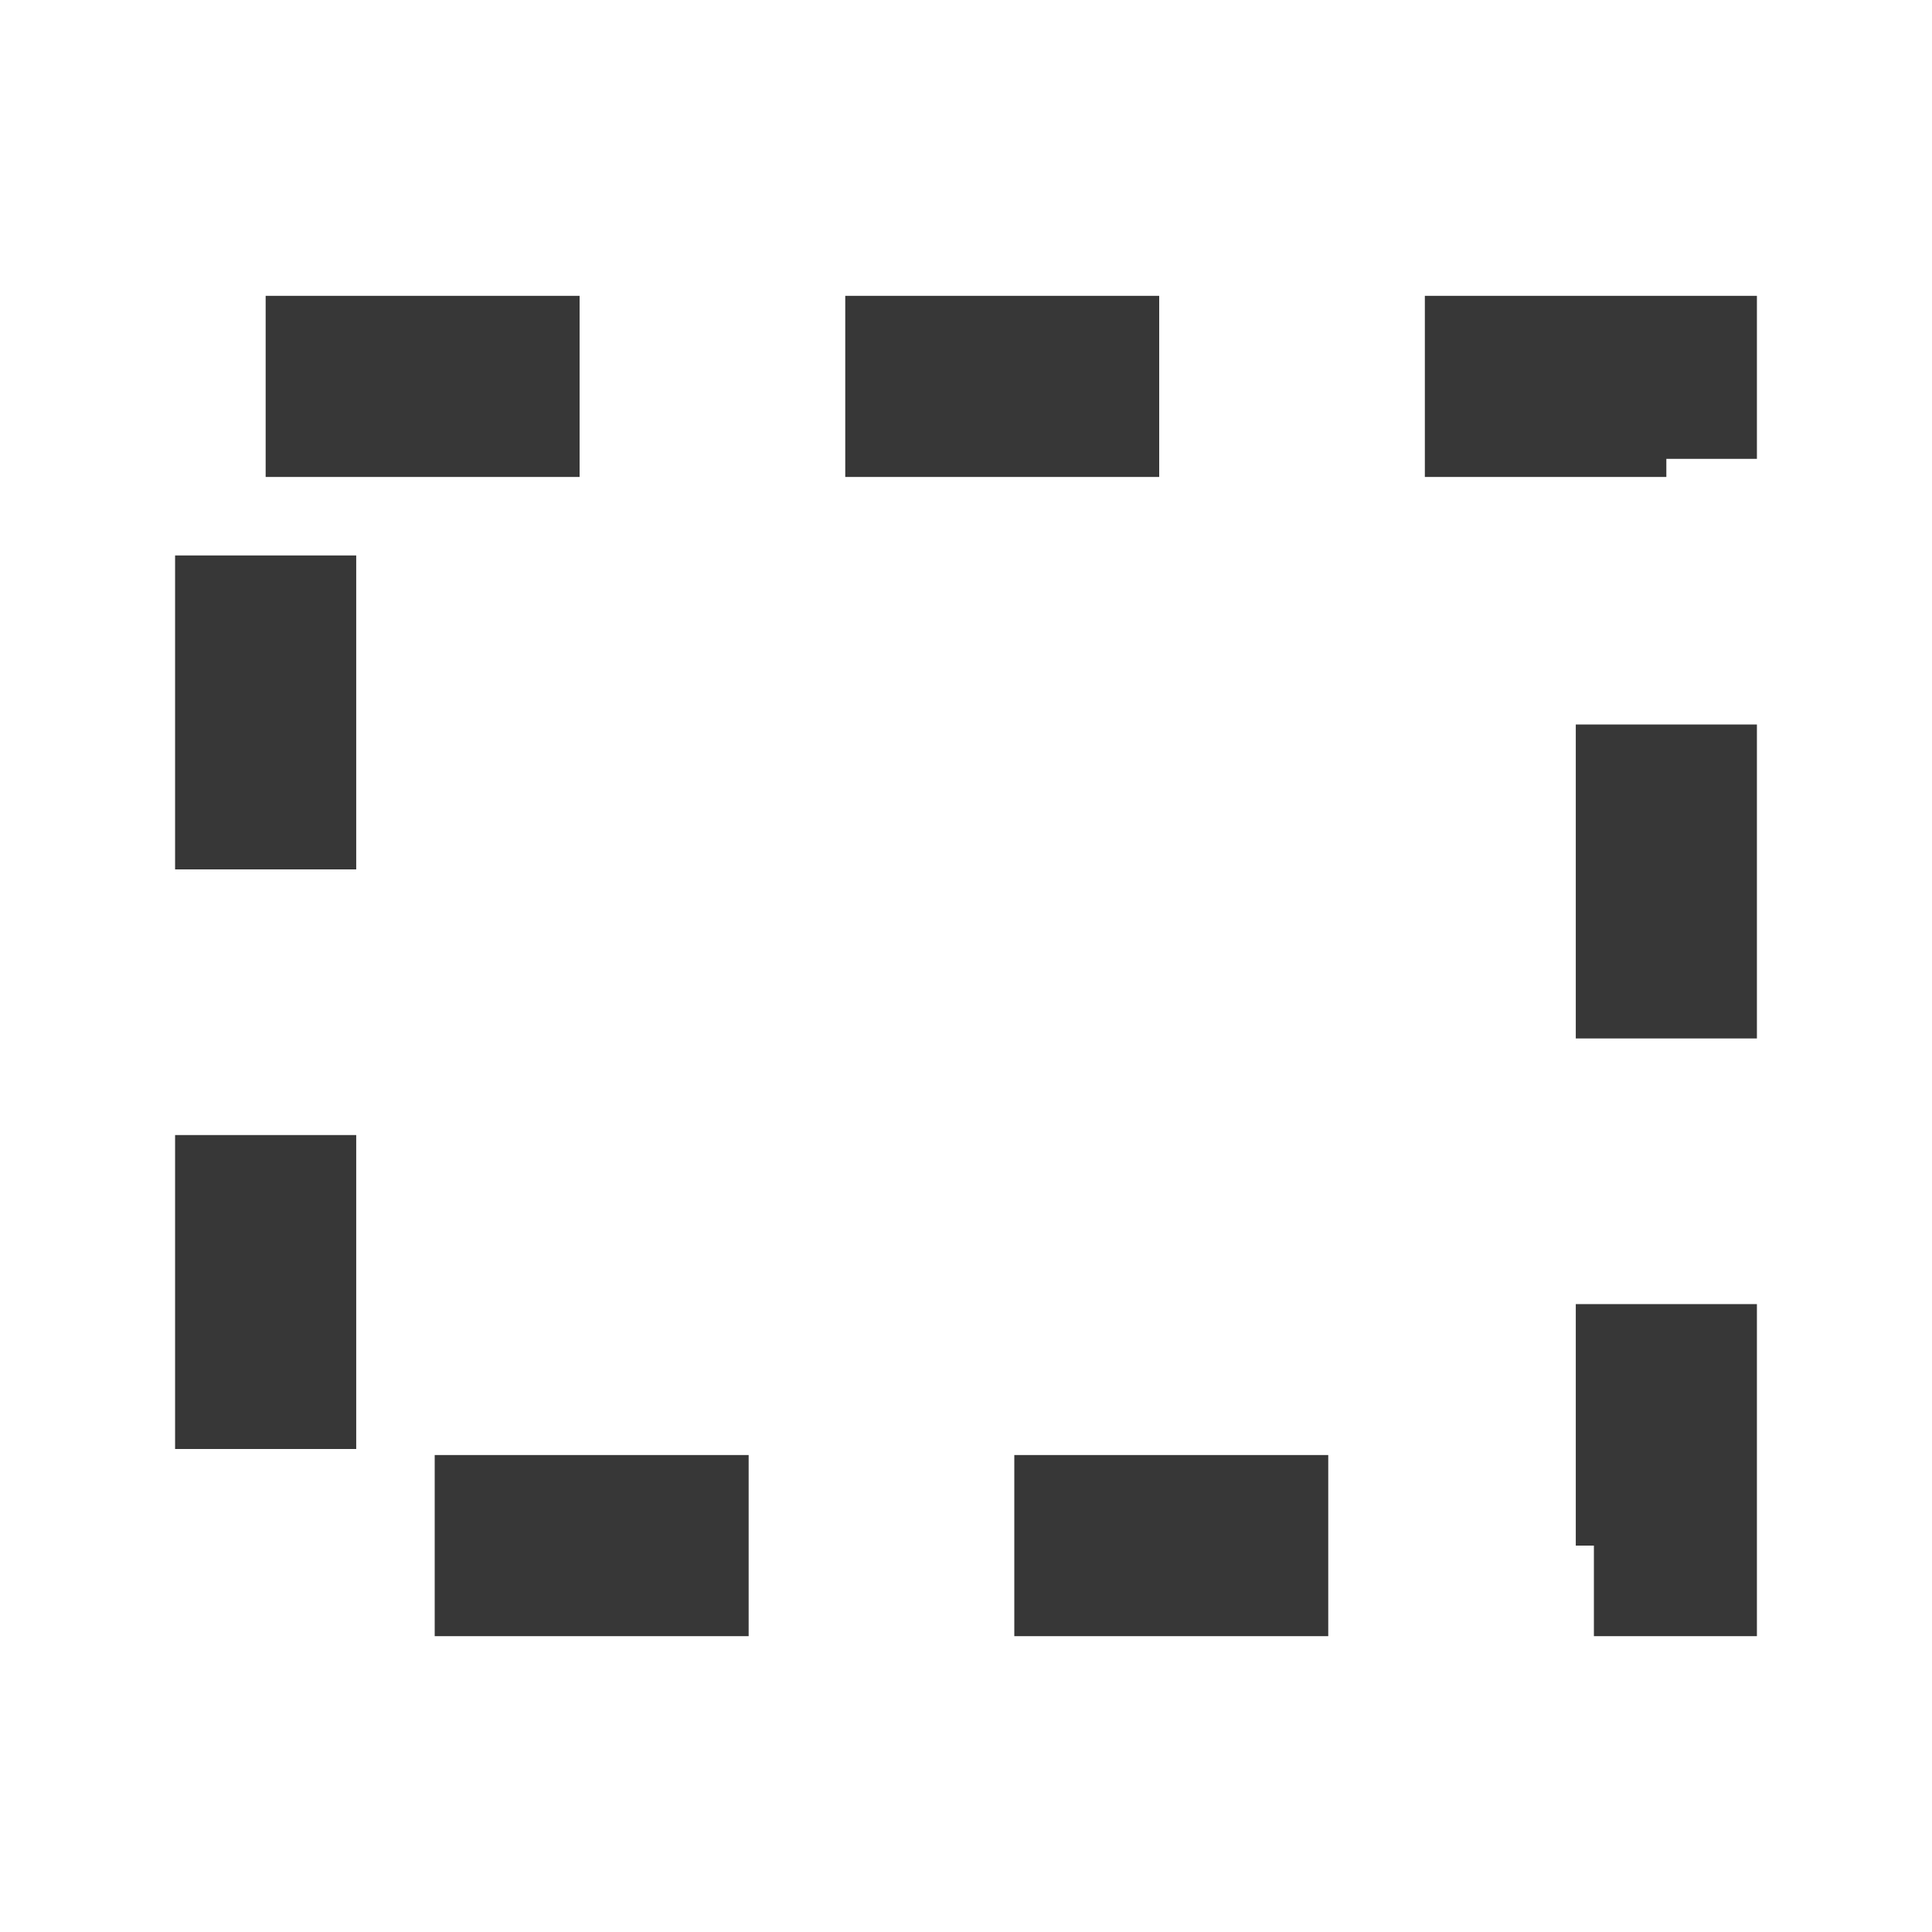
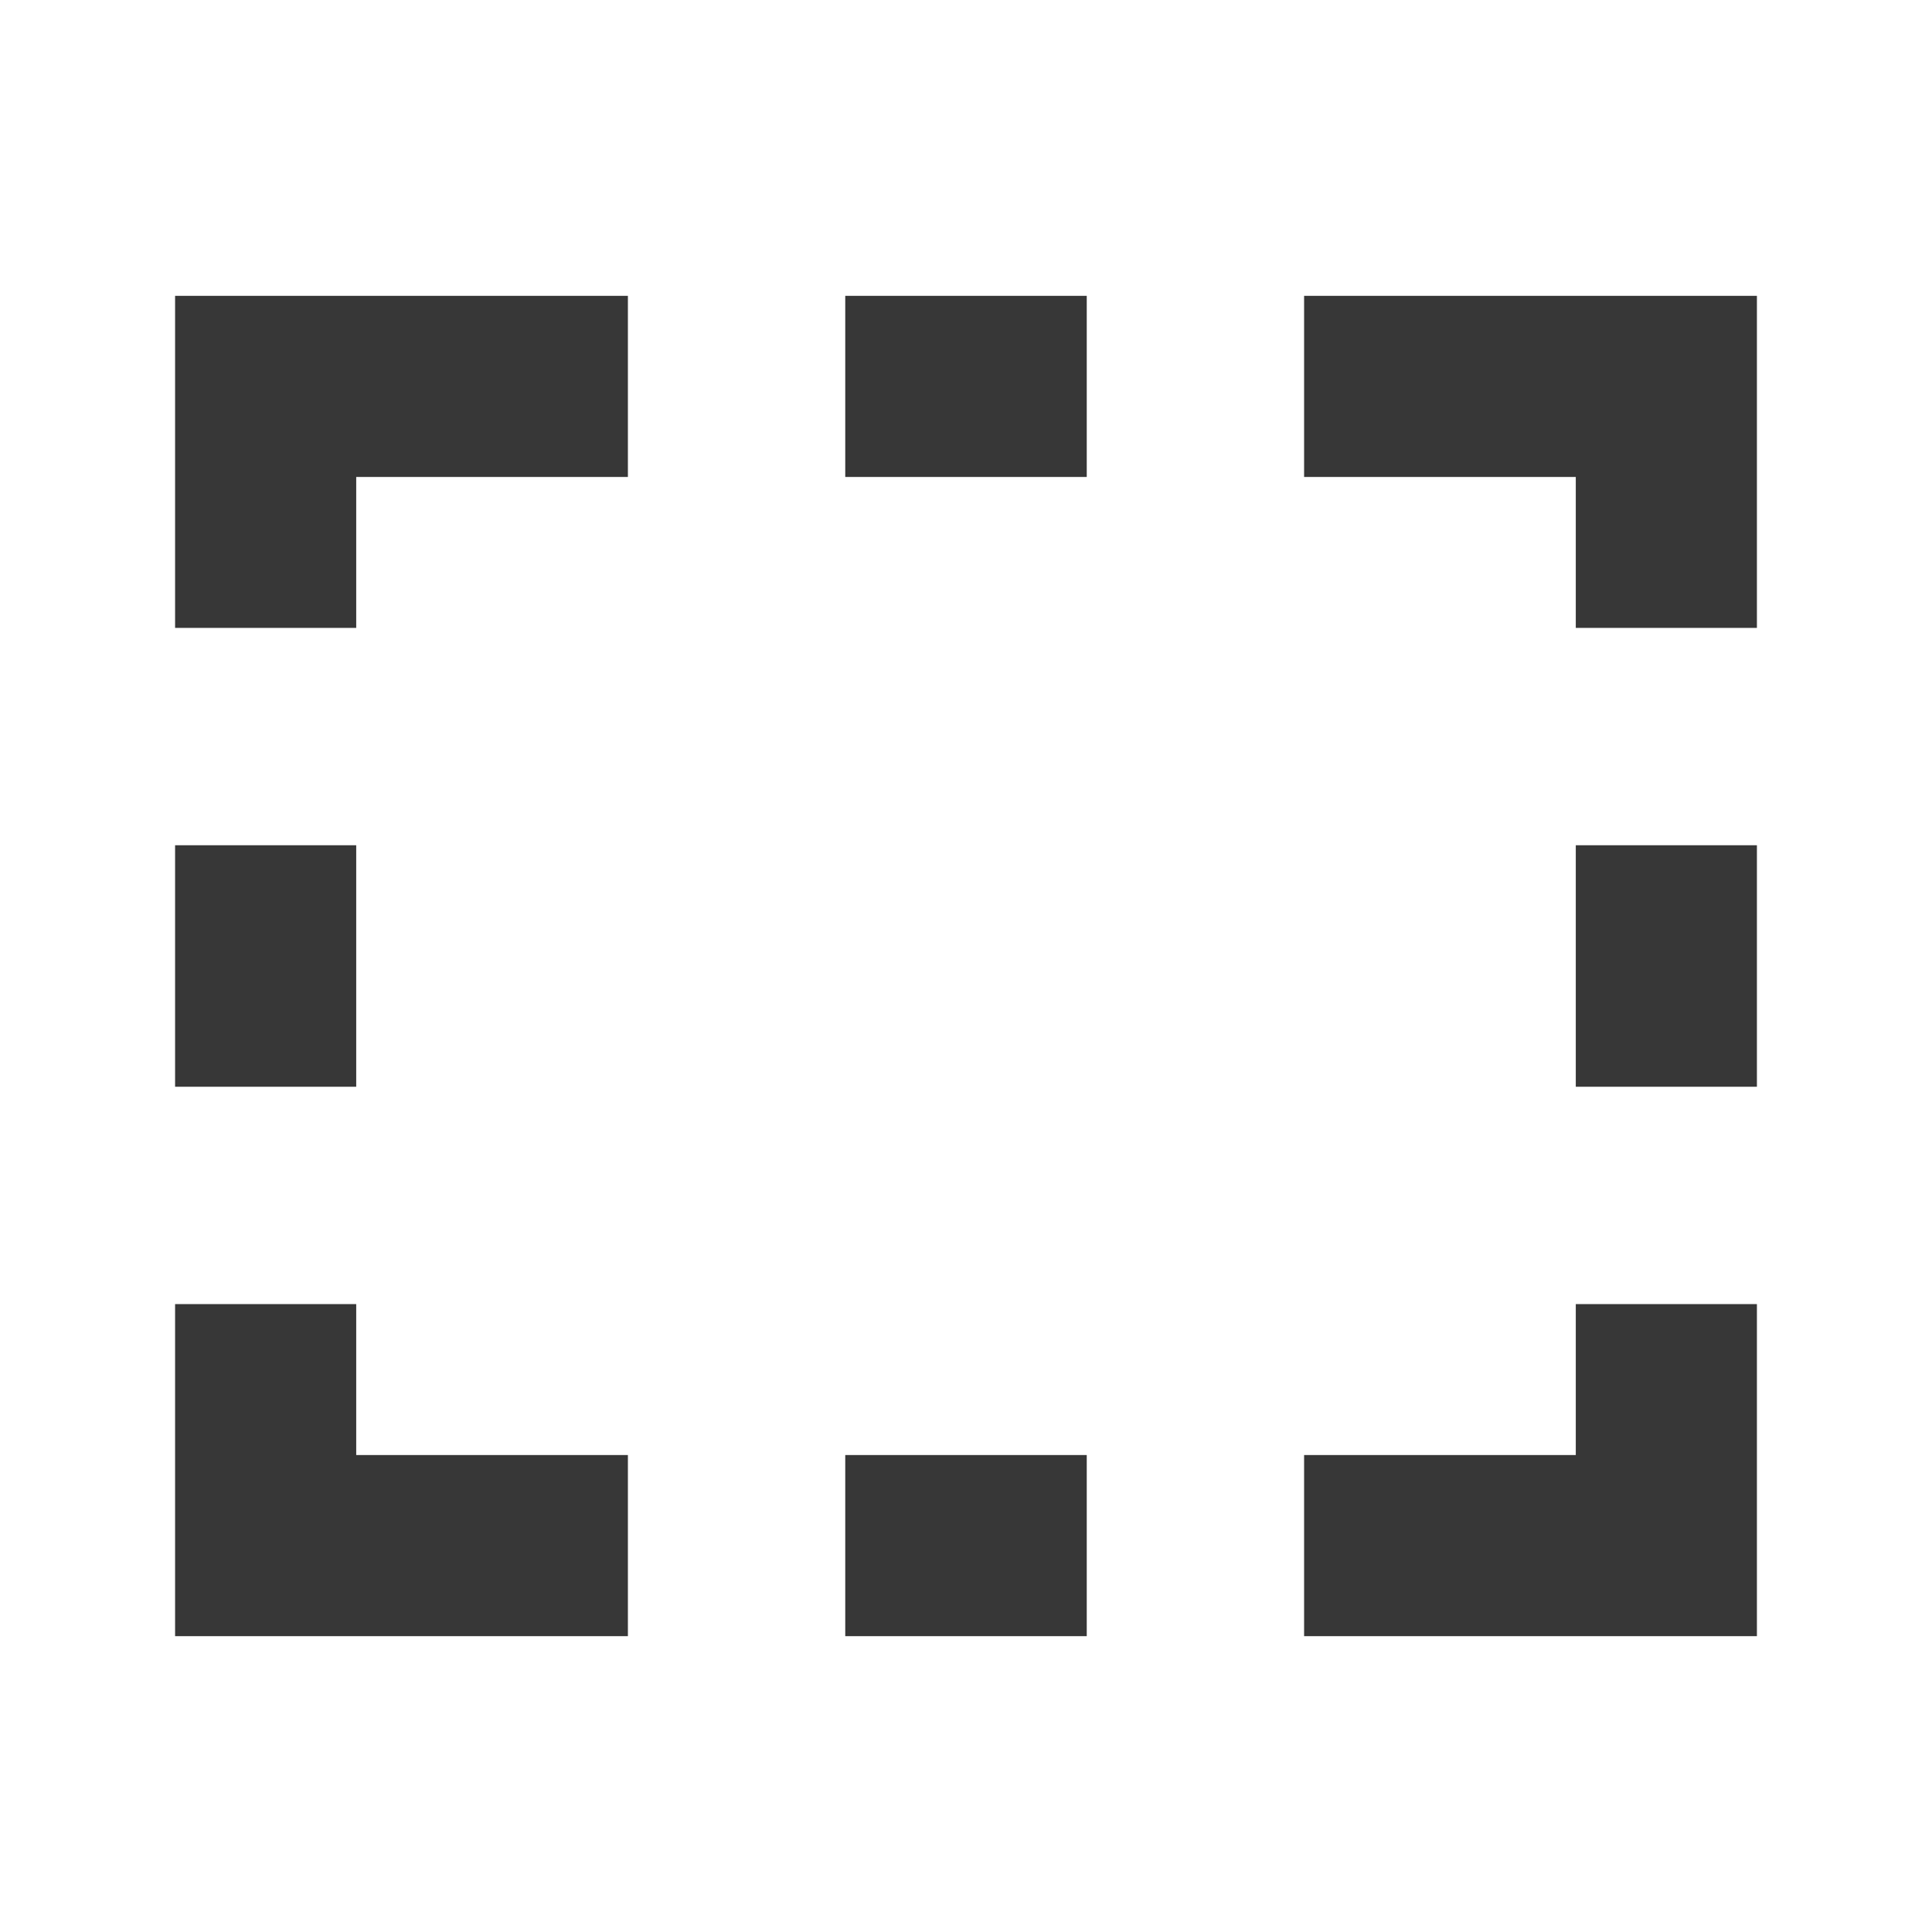
<svg xmlns="http://www.w3.org/2000/svg" width="16" height="16" viewBox="0 0 16 16">
  <g stroke="#373737" stroke-width="1.5" stroke-linecap="butt" stroke-linejoin="miter" fill="none">
-     <rect x="2.2" y="3.2" width="11.6" height="9.6" rx="0" stroke-dasharray="2.6 2.2" />
+     <path d="M2.2 5.2V3.2H5.2M10.8 3.2H13.8V5.2M13.8 10.8V12.8H10.8M5.2 12.8H2.2V10.8M7 3.2H9M7 12.8H9M2.2 7V9M13.8 7V9" />
  </g>
</svg>
